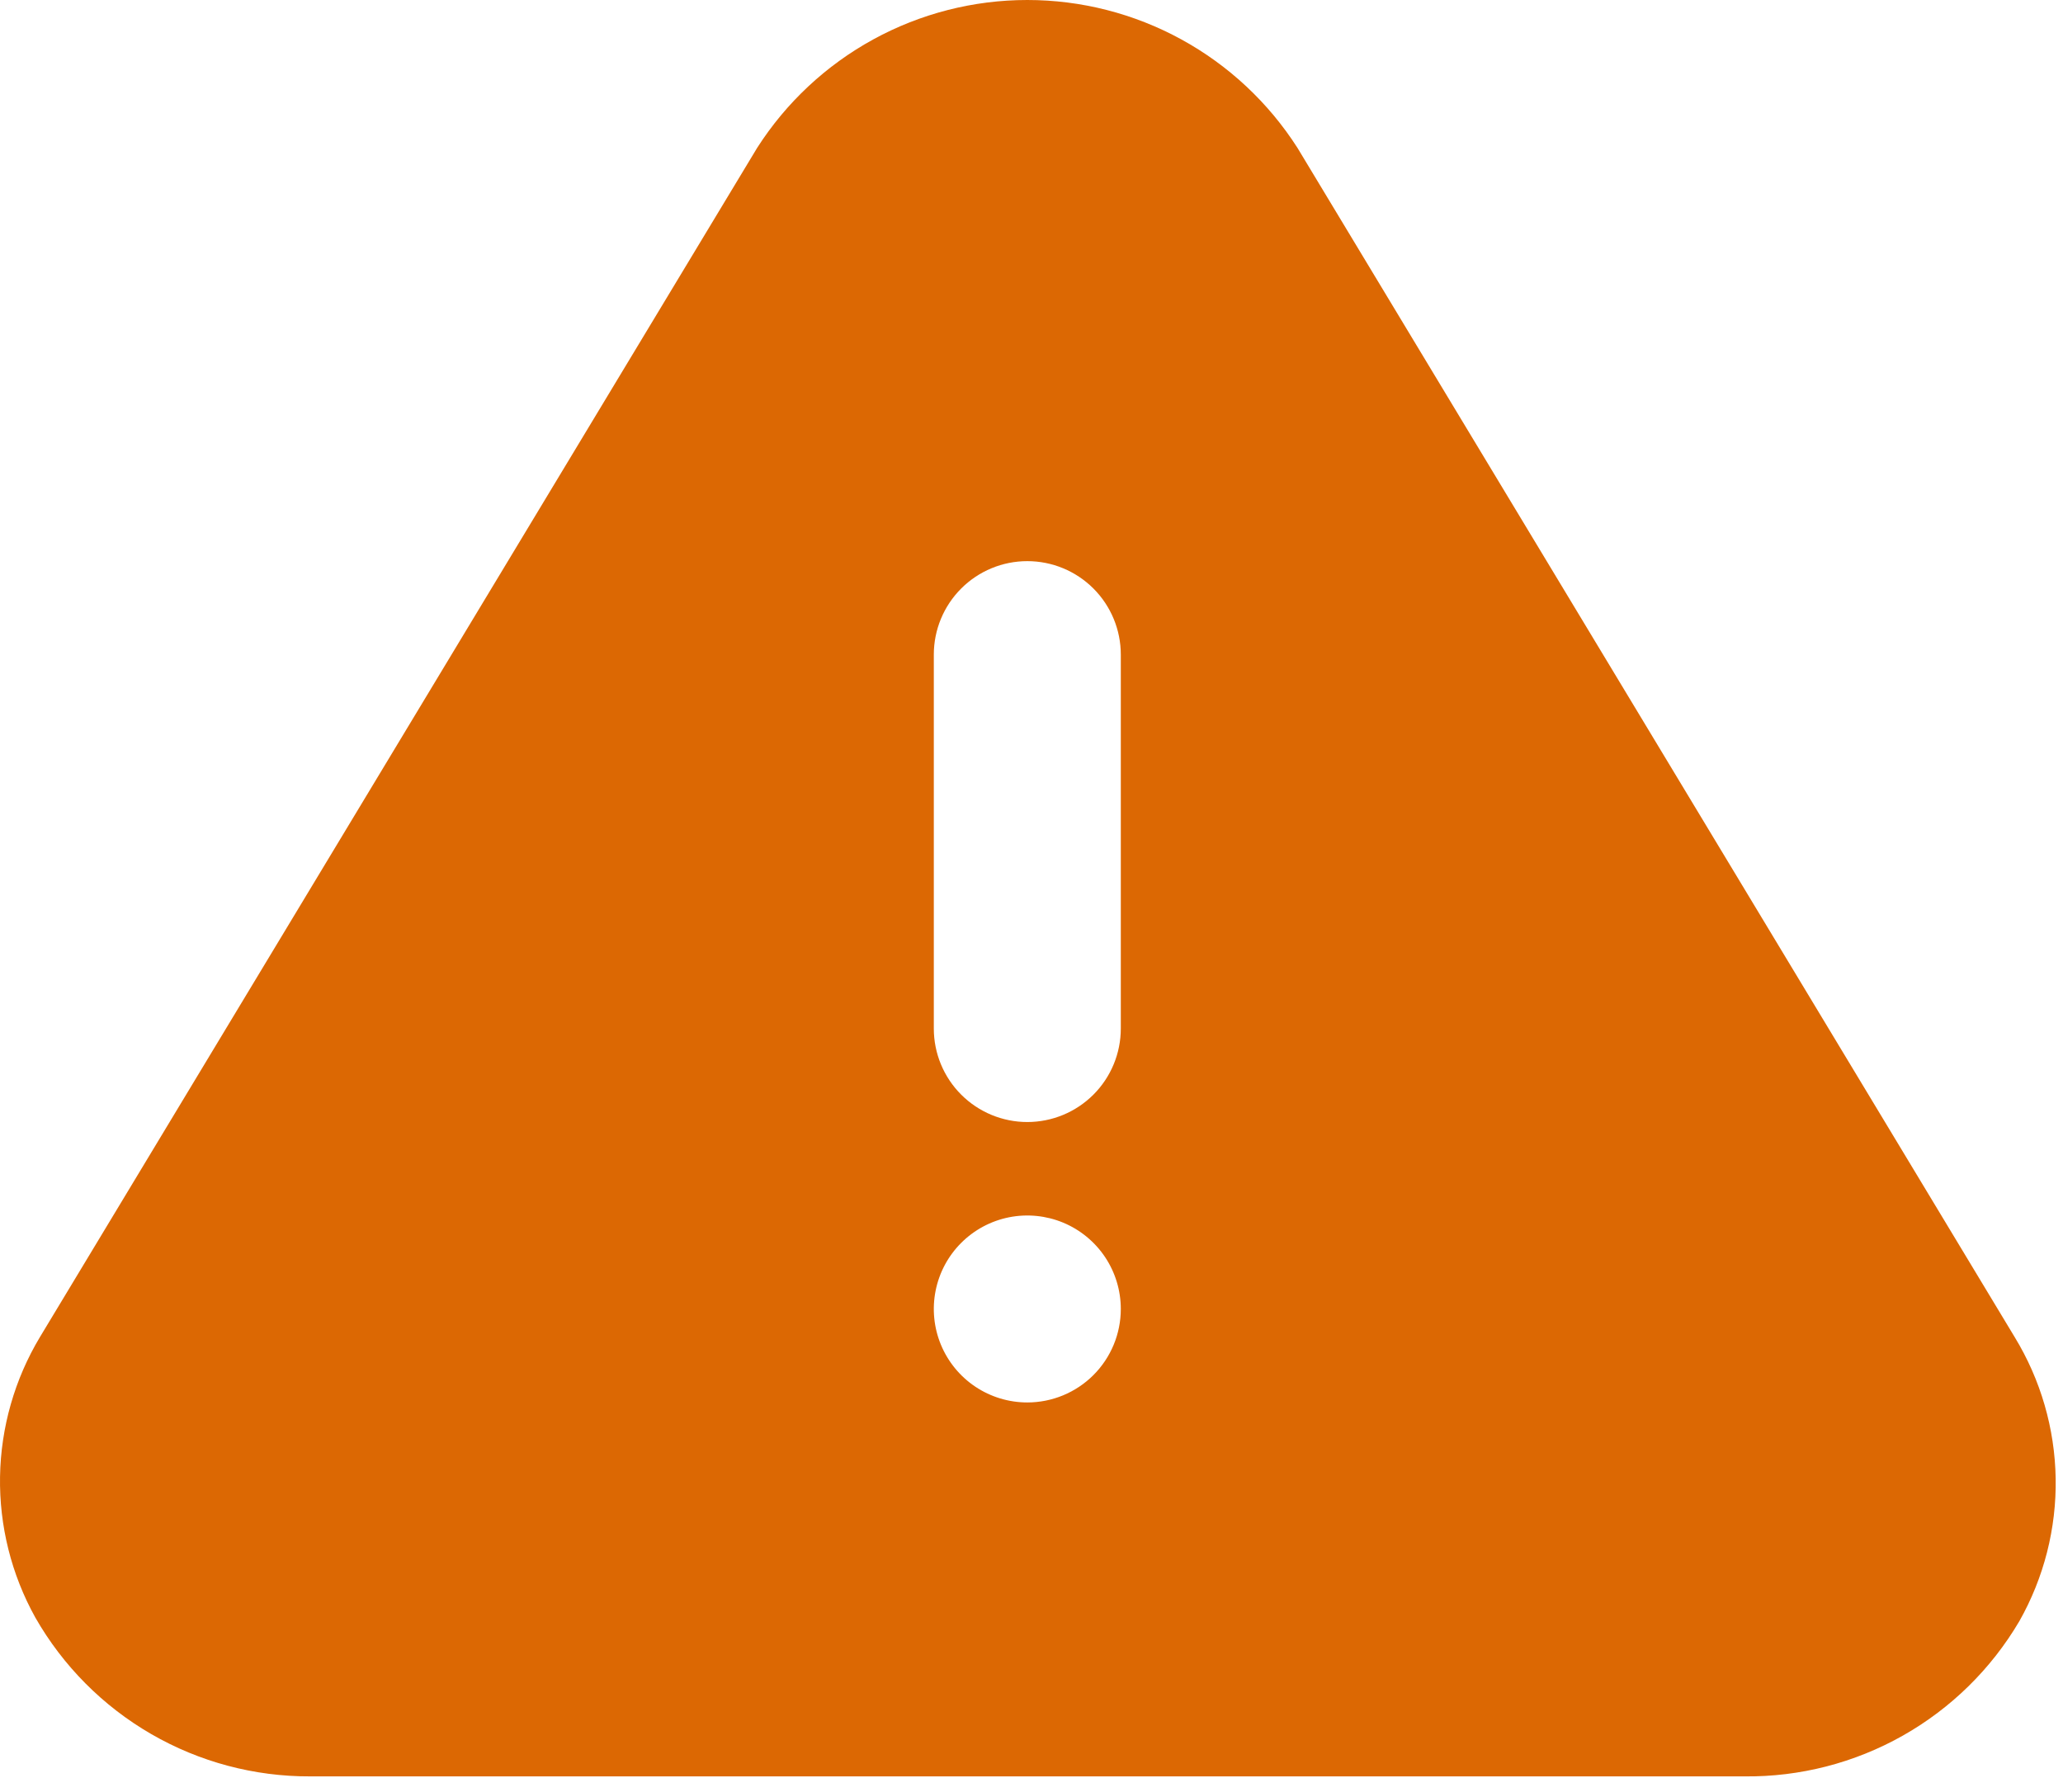
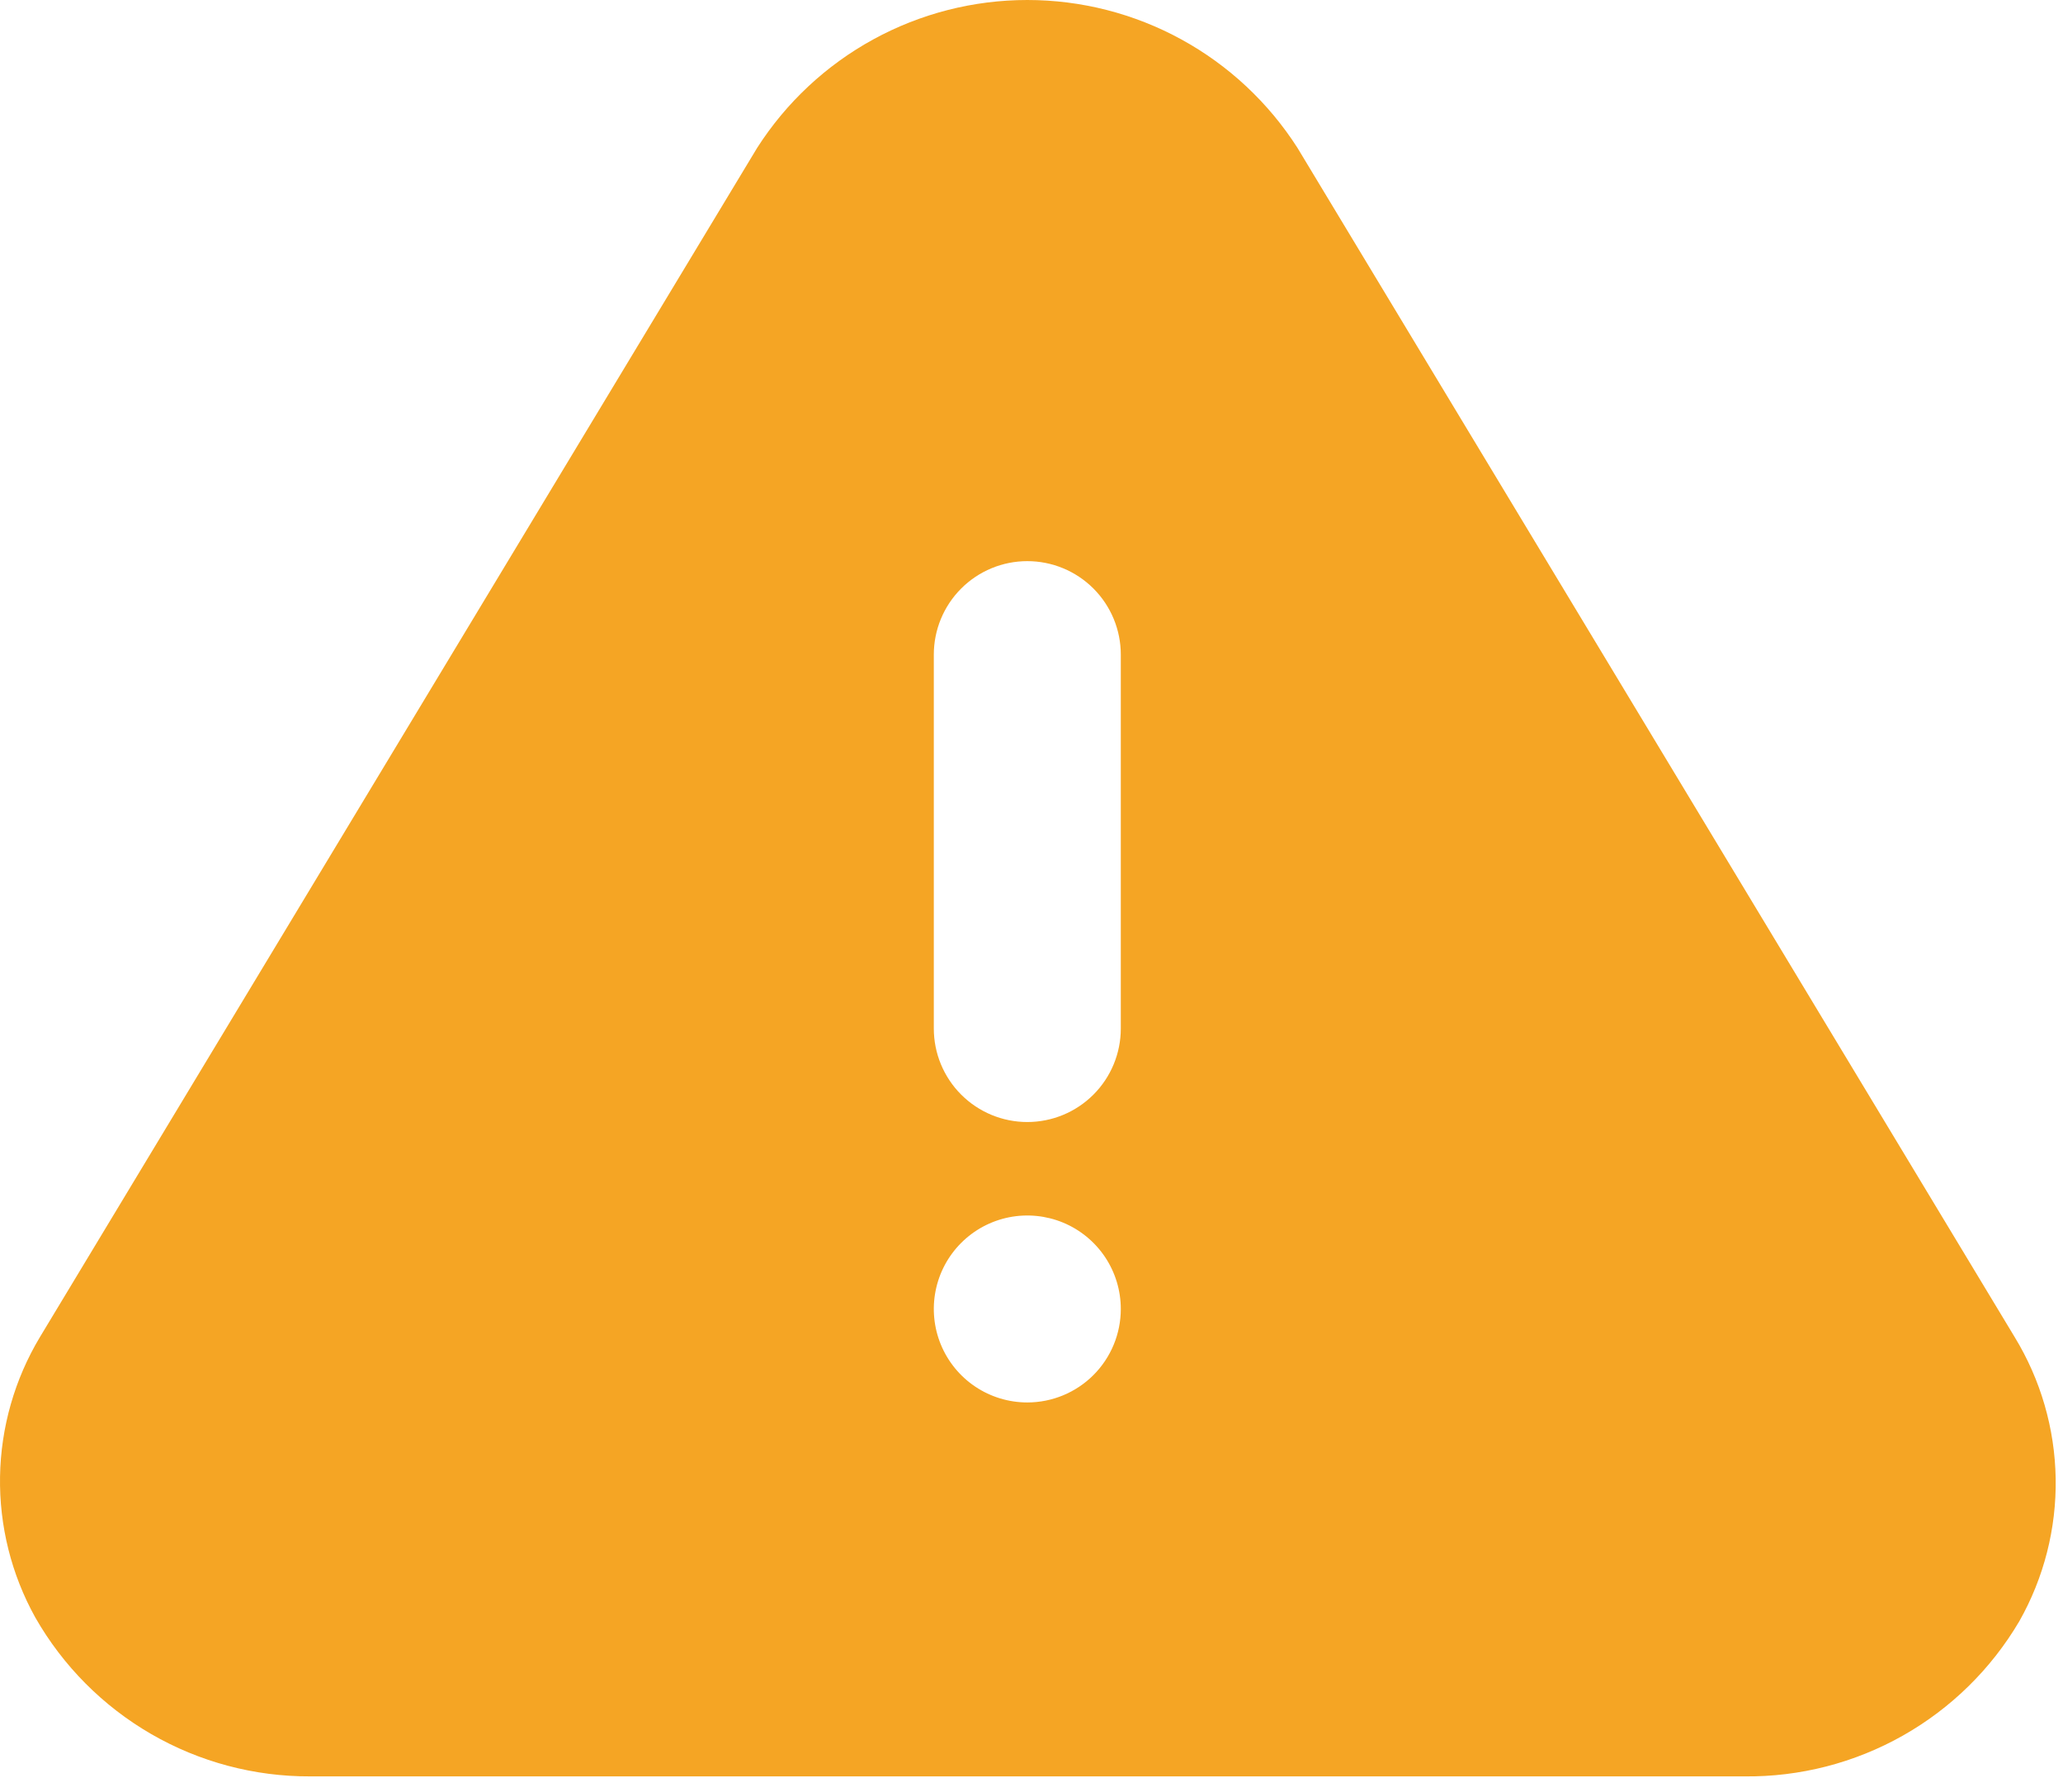
<svg xmlns="http://www.w3.org/2000/svg" width="114" height="99" viewBox="0 0 114 99" fill="none">
-   <path d="M111.328 73.897L71.7 8.177C70.097 5.67 67.89 3.607 65.28 2.178C62.671 0.749 59.743 0 56.768 0C53.793 0 50.866 0.749 48.256 2.178C45.647 3.607 43.439 5.67 41.837 8.177L2.208 73.897C0.808 76.23 0.048 78.891 0.002 81.612C-0.043 84.333 0.629 87.018 1.95 89.397C3.478 92.075 5.689 94.299 8.358 95.842C11.026 97.385 14.057 98.192 17.14 98.18H96.397C99.459 98.213 102.476 97.437 105.143 95.931C107.81 94.425 110.033 92.243 111.587 89.603C112.947 87.2 113.64 84.477 113.595 81.715C113.549 78.954 112.767 76.254 111.328 73.897ZM56.768 77.513C55.746 77.513 54.748 77.21 53.898 76.643C53.048 76.075 52.386 75.268 51.995 74.324C51.604 73.38 51.502 72.341 51.701 71.339C51.9 70.337 52.392 69.416 53.115 68.694C53.837 67.971 54.758 67.479 55.76 67.279C56.763 67.08 57.801 67.183 58.745 67.573C59.69 67.965 60.496 68.627 61.064 69.476C61.632 70.326 61.935 71.325 61.935 72.347C61.935 73.717 61.391 75.031 60.422 76C59.453 76.969 58.139 77.513 56.768 77.513ZM61.935 56.847C61.935 58.217 61.391 59.531 60.422 60.5C59.453 61.469 58.139 62.014 56.768 62.014C55.398 62.014 54.084 61.469 53.115 60.5C52.146 59.531 51.602 58.217 51.602 56.847V36.18C51.602 34.81 52.146 33.496 53.115 32.527C54.084 31.558 55.398 31.014 56.768 31.014C58.139 31.014 59.453 31.558 60.422 32.527C61.391 33.496 61.935 34.81 61.935 36.18V56.847Z" fill="#DC6803" />
+   <path d="M111.328 73.897L71.7 8.177C70.097 5.67 67.89 3.607 65.28 2.178C62.671 0.749 59.743 0 56.768 0C53.793 0 50.866 0.749 48.256 2.178C45.647 3.607 43.439 5.67 41.837 8.177L2.208 73.897C0.808 76.23 0.048 78.891 0.002 81.612C-0.043 84.333 0.629 87.018 1.95 89.397C3.478 92.075 5.689 94.299 8.358 95.842C11.026 97.385 14.057 98.192 17.14 98.18H96.397C99.459 98.213 102.476 97.437 105.143 95.931C107.81 94.425 110.033 92.243 111.587 89.603C112.947 87.2 113.64 84.477 113.595 81.715C113.549 78.954 112.767 76.254 111.328 73.897ZM56.768 77.513C55.746 77.513 54.748 77.21 53.898 76.643C53.048 76.075 52.386 75.268 51.995 74.324C51.604 73.38 51.502 72.341 51.701 71.339C51.9 70.337 52.392 69.416 53.115 68.694C53.837 67.971 54.758 67.479 55.76 67.279C56.763 67.08 57.801 67.183 58.745 67.573C59.69 67.965 60.496 68.627 61.064 69.476C61.632 70.326 61.935 71.325 61.935 72.347C61.935 73.717 61.391 75.031 60.422 76C59.453 76.969 58.139 77.513 56.768 77.513ZM61.935 56.847C61.935 58.217 61.391 59.531 60.422 60.5C59.453 61.469 58.139 62.014 56.768 62.014C55.398 62.014 54.084 61.469 53.115 60.5C52.146 59.531 51.602 58.217 51.602 56.847V36.18C51.602 34.81 52.146 33.496 53.115 32.527C54.084 31.558 55.398 31.014 56.768 31.014C58.139 31.014 59.453 31.558 60.422 32.527C61.391 33.496 61.935 34.81 61.935 36.18V56.847Z" fill="#F5A524" />
</svg>
